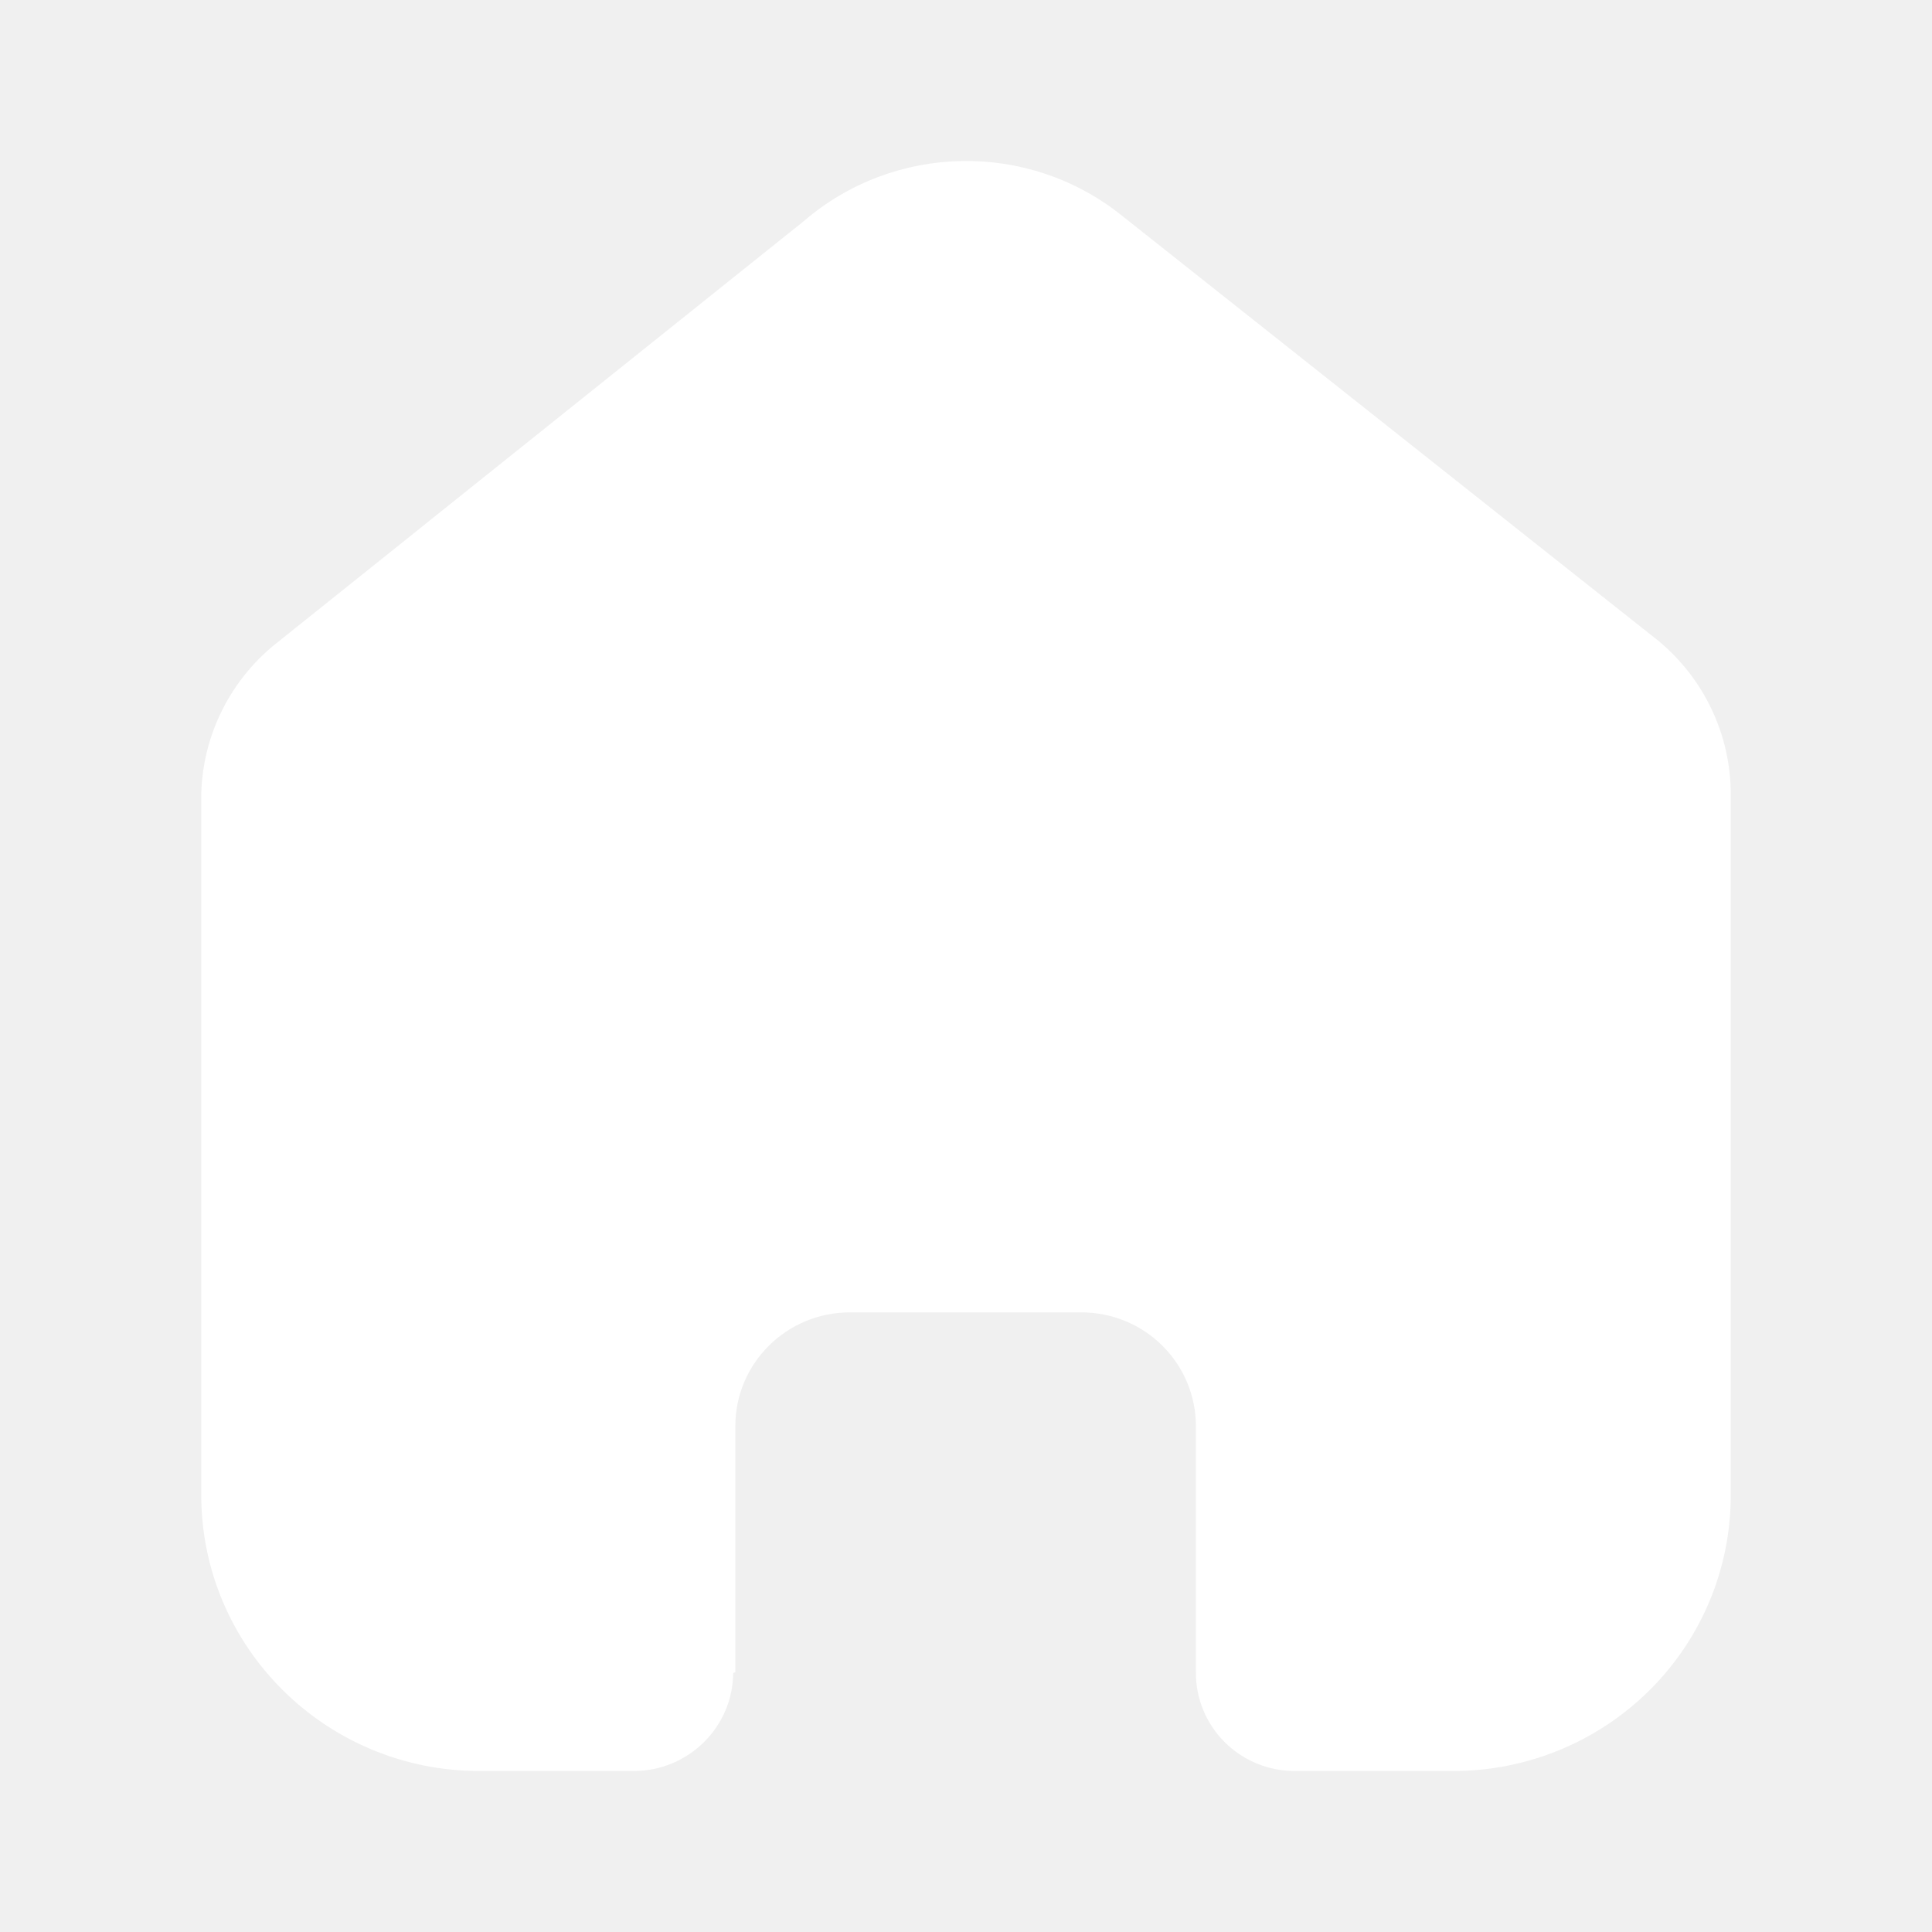
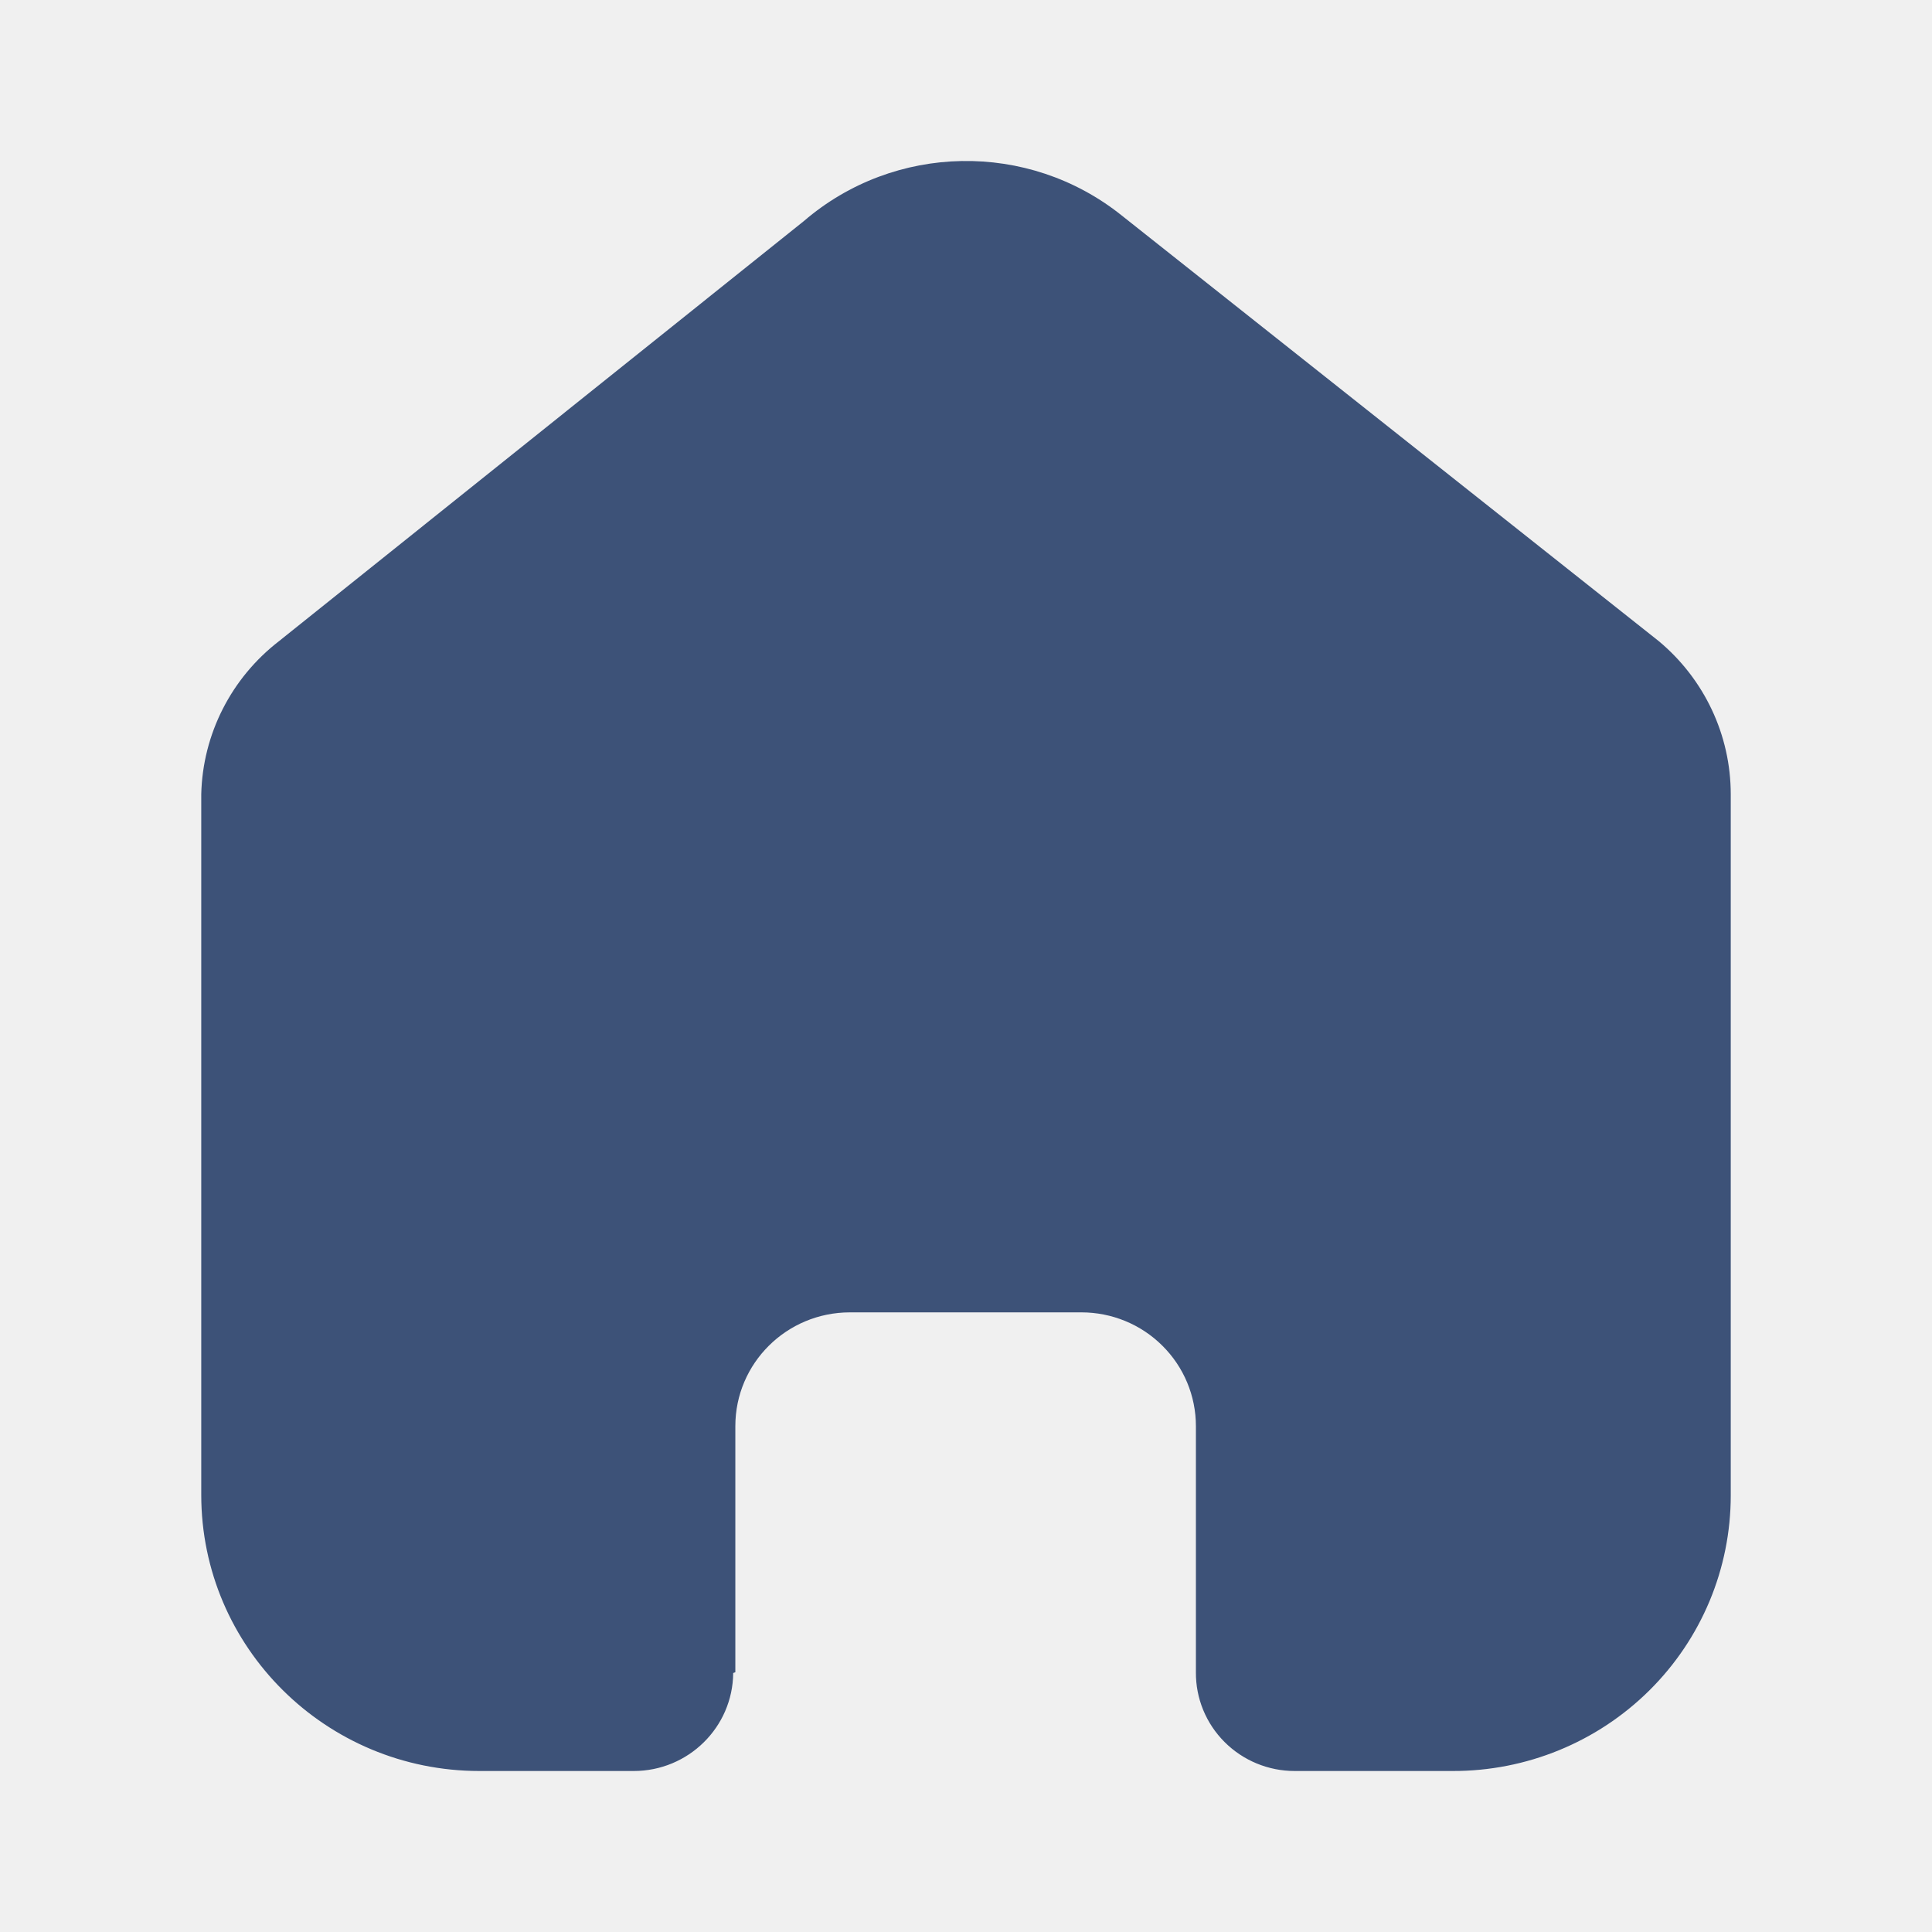
<svg xmlns="http://www.w3.org/2000/svg" width="18" height="18" viewBox="0 0 18 18" fill="none">
-   <g id="Home">
-     <g id="Iconly/Bold/Home">
-       <g id="Home_2">
-         <path id="Vector" d="M6.851 15.58V13.287C6.851 12.701 7.329 12.227 7.919 12.227H10.075C10.358 12.227 10.629 12.338 10.829 12.537C11.03 12.736 11.142 13.006 11.142 13.287V15.58C11.14 15.823 11.236 16.057 11.409 16.23C11.582 16.403 11.817 16.5 12.062 16.5H13.533C14.22 16.502 14.879 16.232 15.365 15.751C15.852 15.269 16.125 14.615 16.125 13.933V7.4C16.125 6.849 15.879 6.327 15.454 5.973L10.45 2.007C9.58 1.311 8.333 1.334 7.489 2.06L2.6 5.973C2.155 6.316 1.888 6.84 1.875 7.4V13.927C1.875 15.348 3.036 16.5 4.467 16.5H5.904C6.413 16.5 6.827 16.092 6.831 15.587L6.851 15.58Z" fill="white" />
-       </g>
-     </g>
-   </g>
+   <path d="M6.851 15.58V13.287C6.851 12.701 7.329 12.227 7.919 12.227H10.075C10.358 12.227 10.629 12.338 10.829 12.537C11.03 12.736 11.142 13.006 11.142 13.287V15.58C11.14 15.823 11.236 16.057 11.409 16.23C11.582 16.403 11.817 16.5 12.062 16.5H13.533C14.22 16.502 14.879 16.232 15.365 15.751C15.852 15.269 16.125 14.615 16.125 13.933V7.4C16.125 6.849 15.879 6.327 15.454 5.973L10.45 2.007C9.58 1.311 8.333 1.334 7.489 2.06L2.6 5.973C2.155 6.316 1.888 6.84 1.875 7.4V13.927C1.875 15.348 3.036 16.5 4.467 16.5H5.904C6.413 16.5 6.827 16.092 6.831 15.587L6.851 15.58Z" fill="#3D5278" />
</svg>
